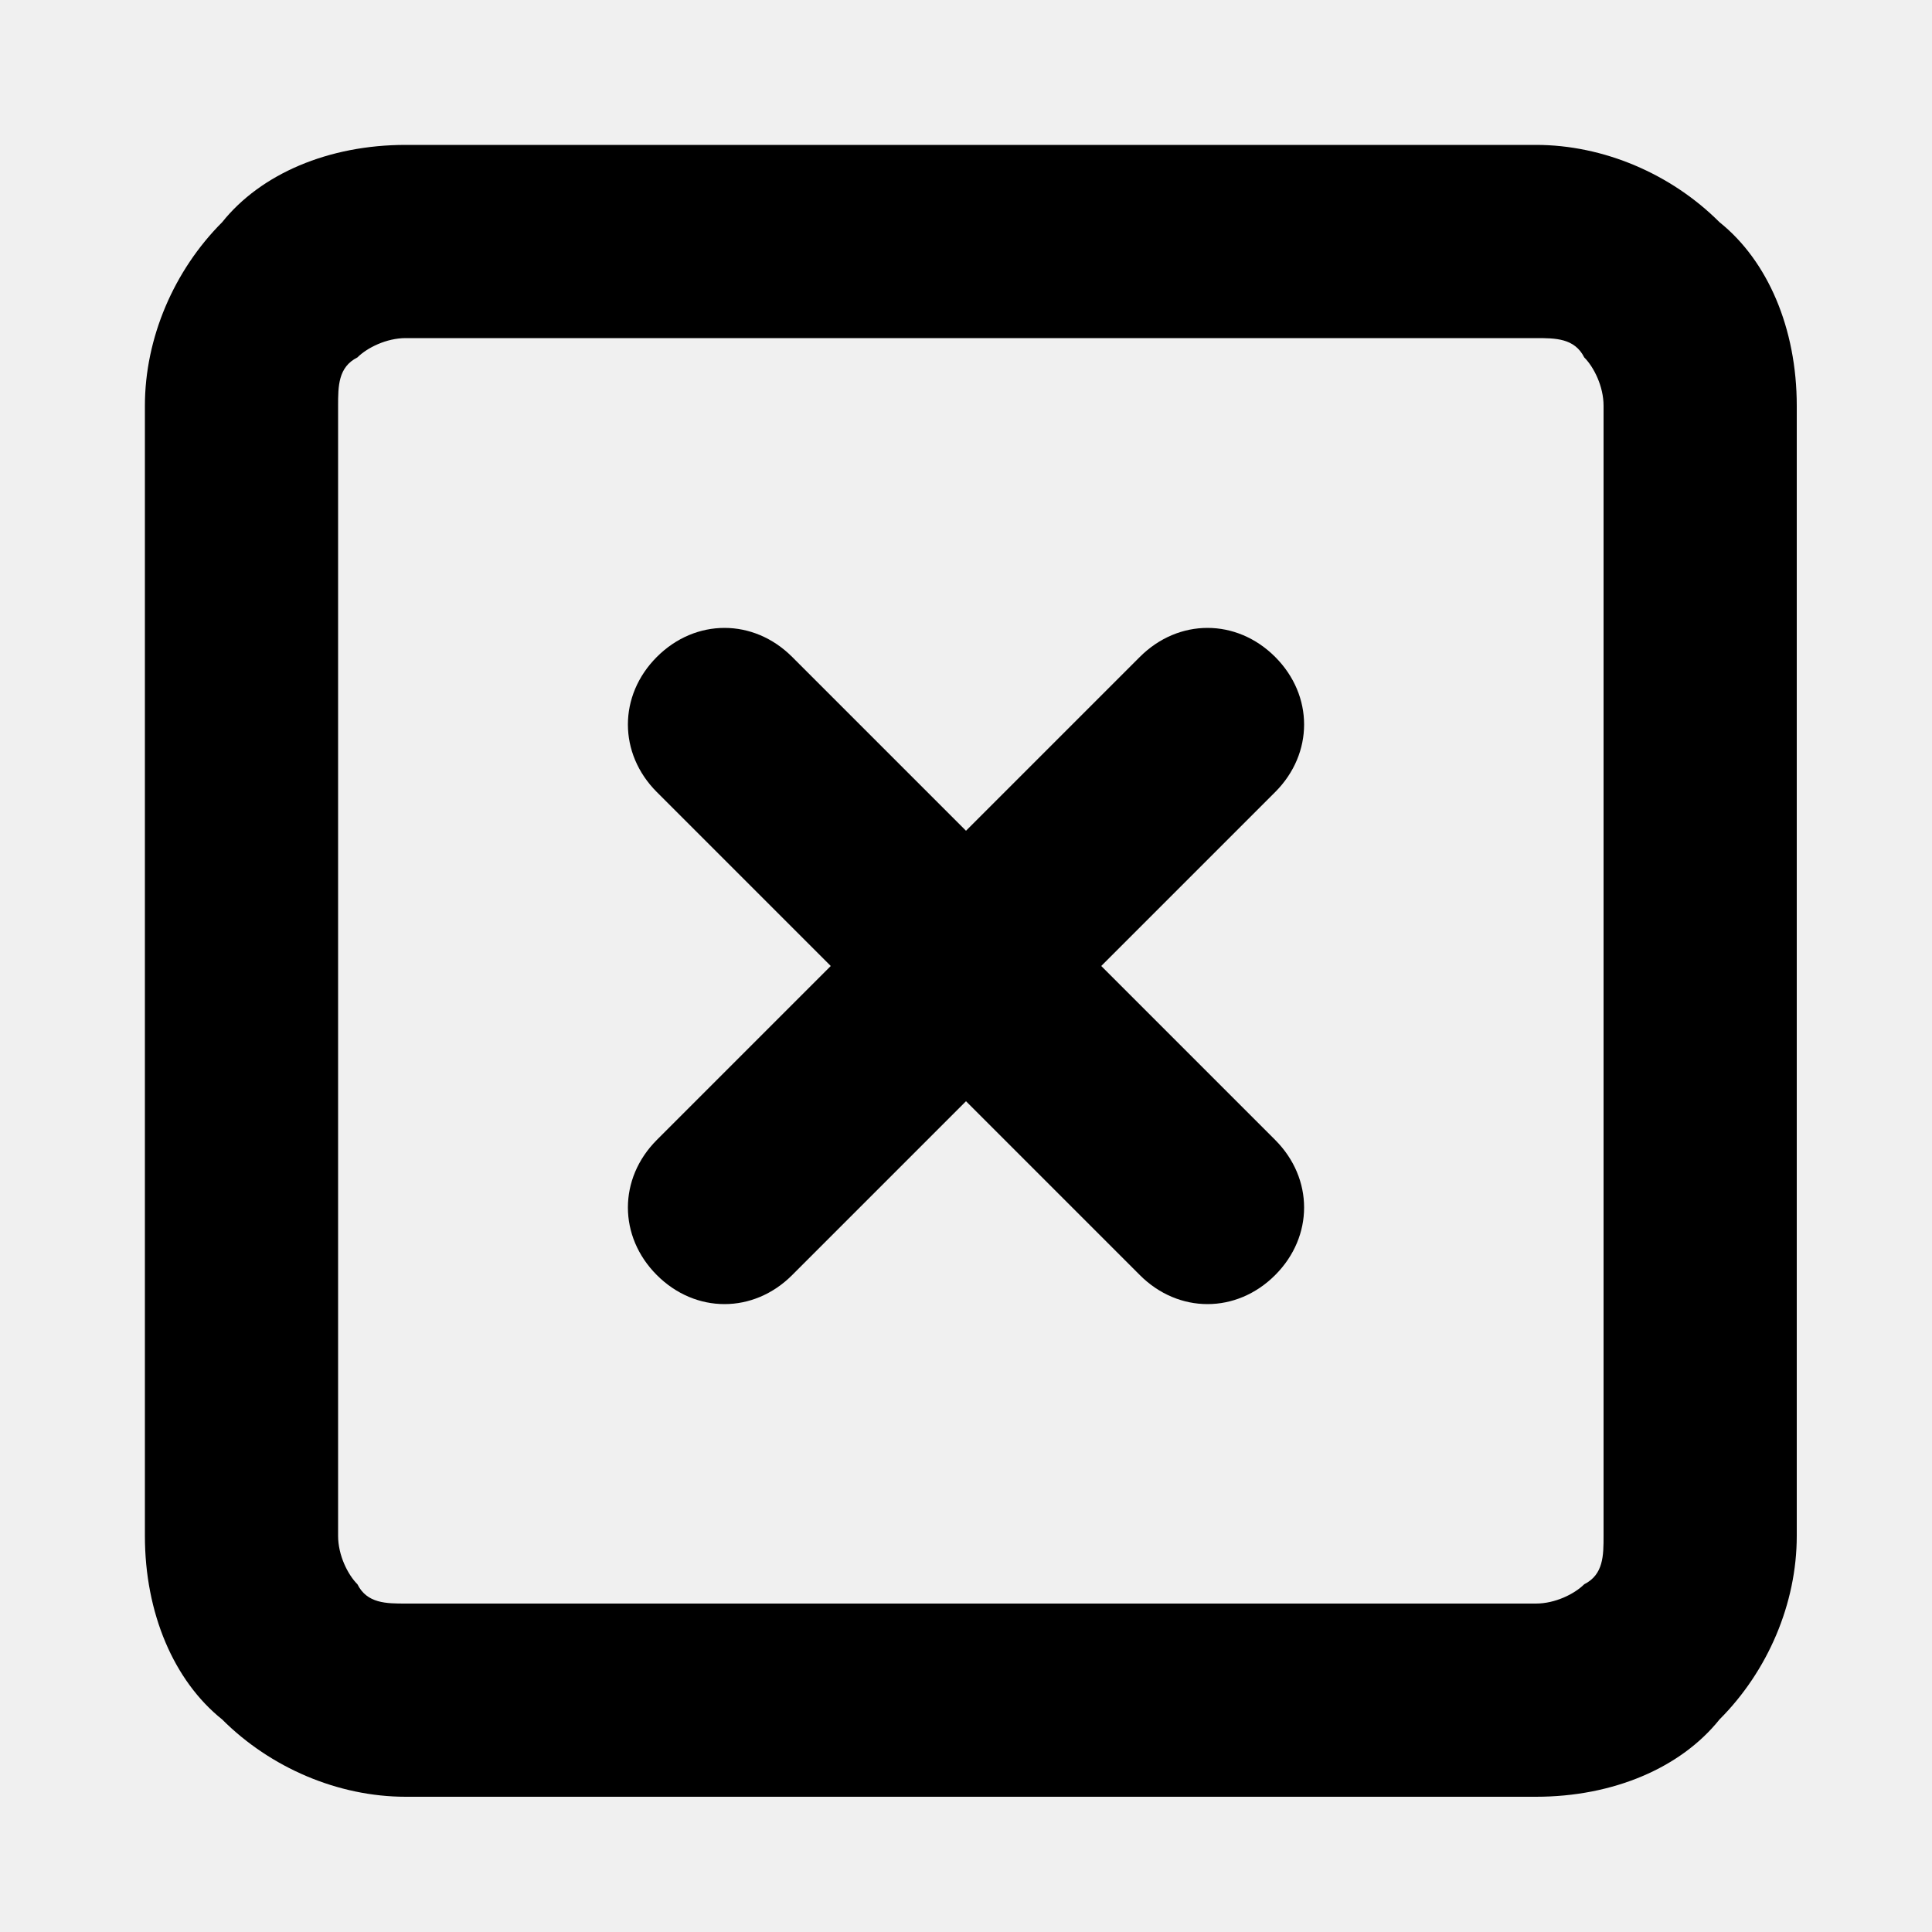
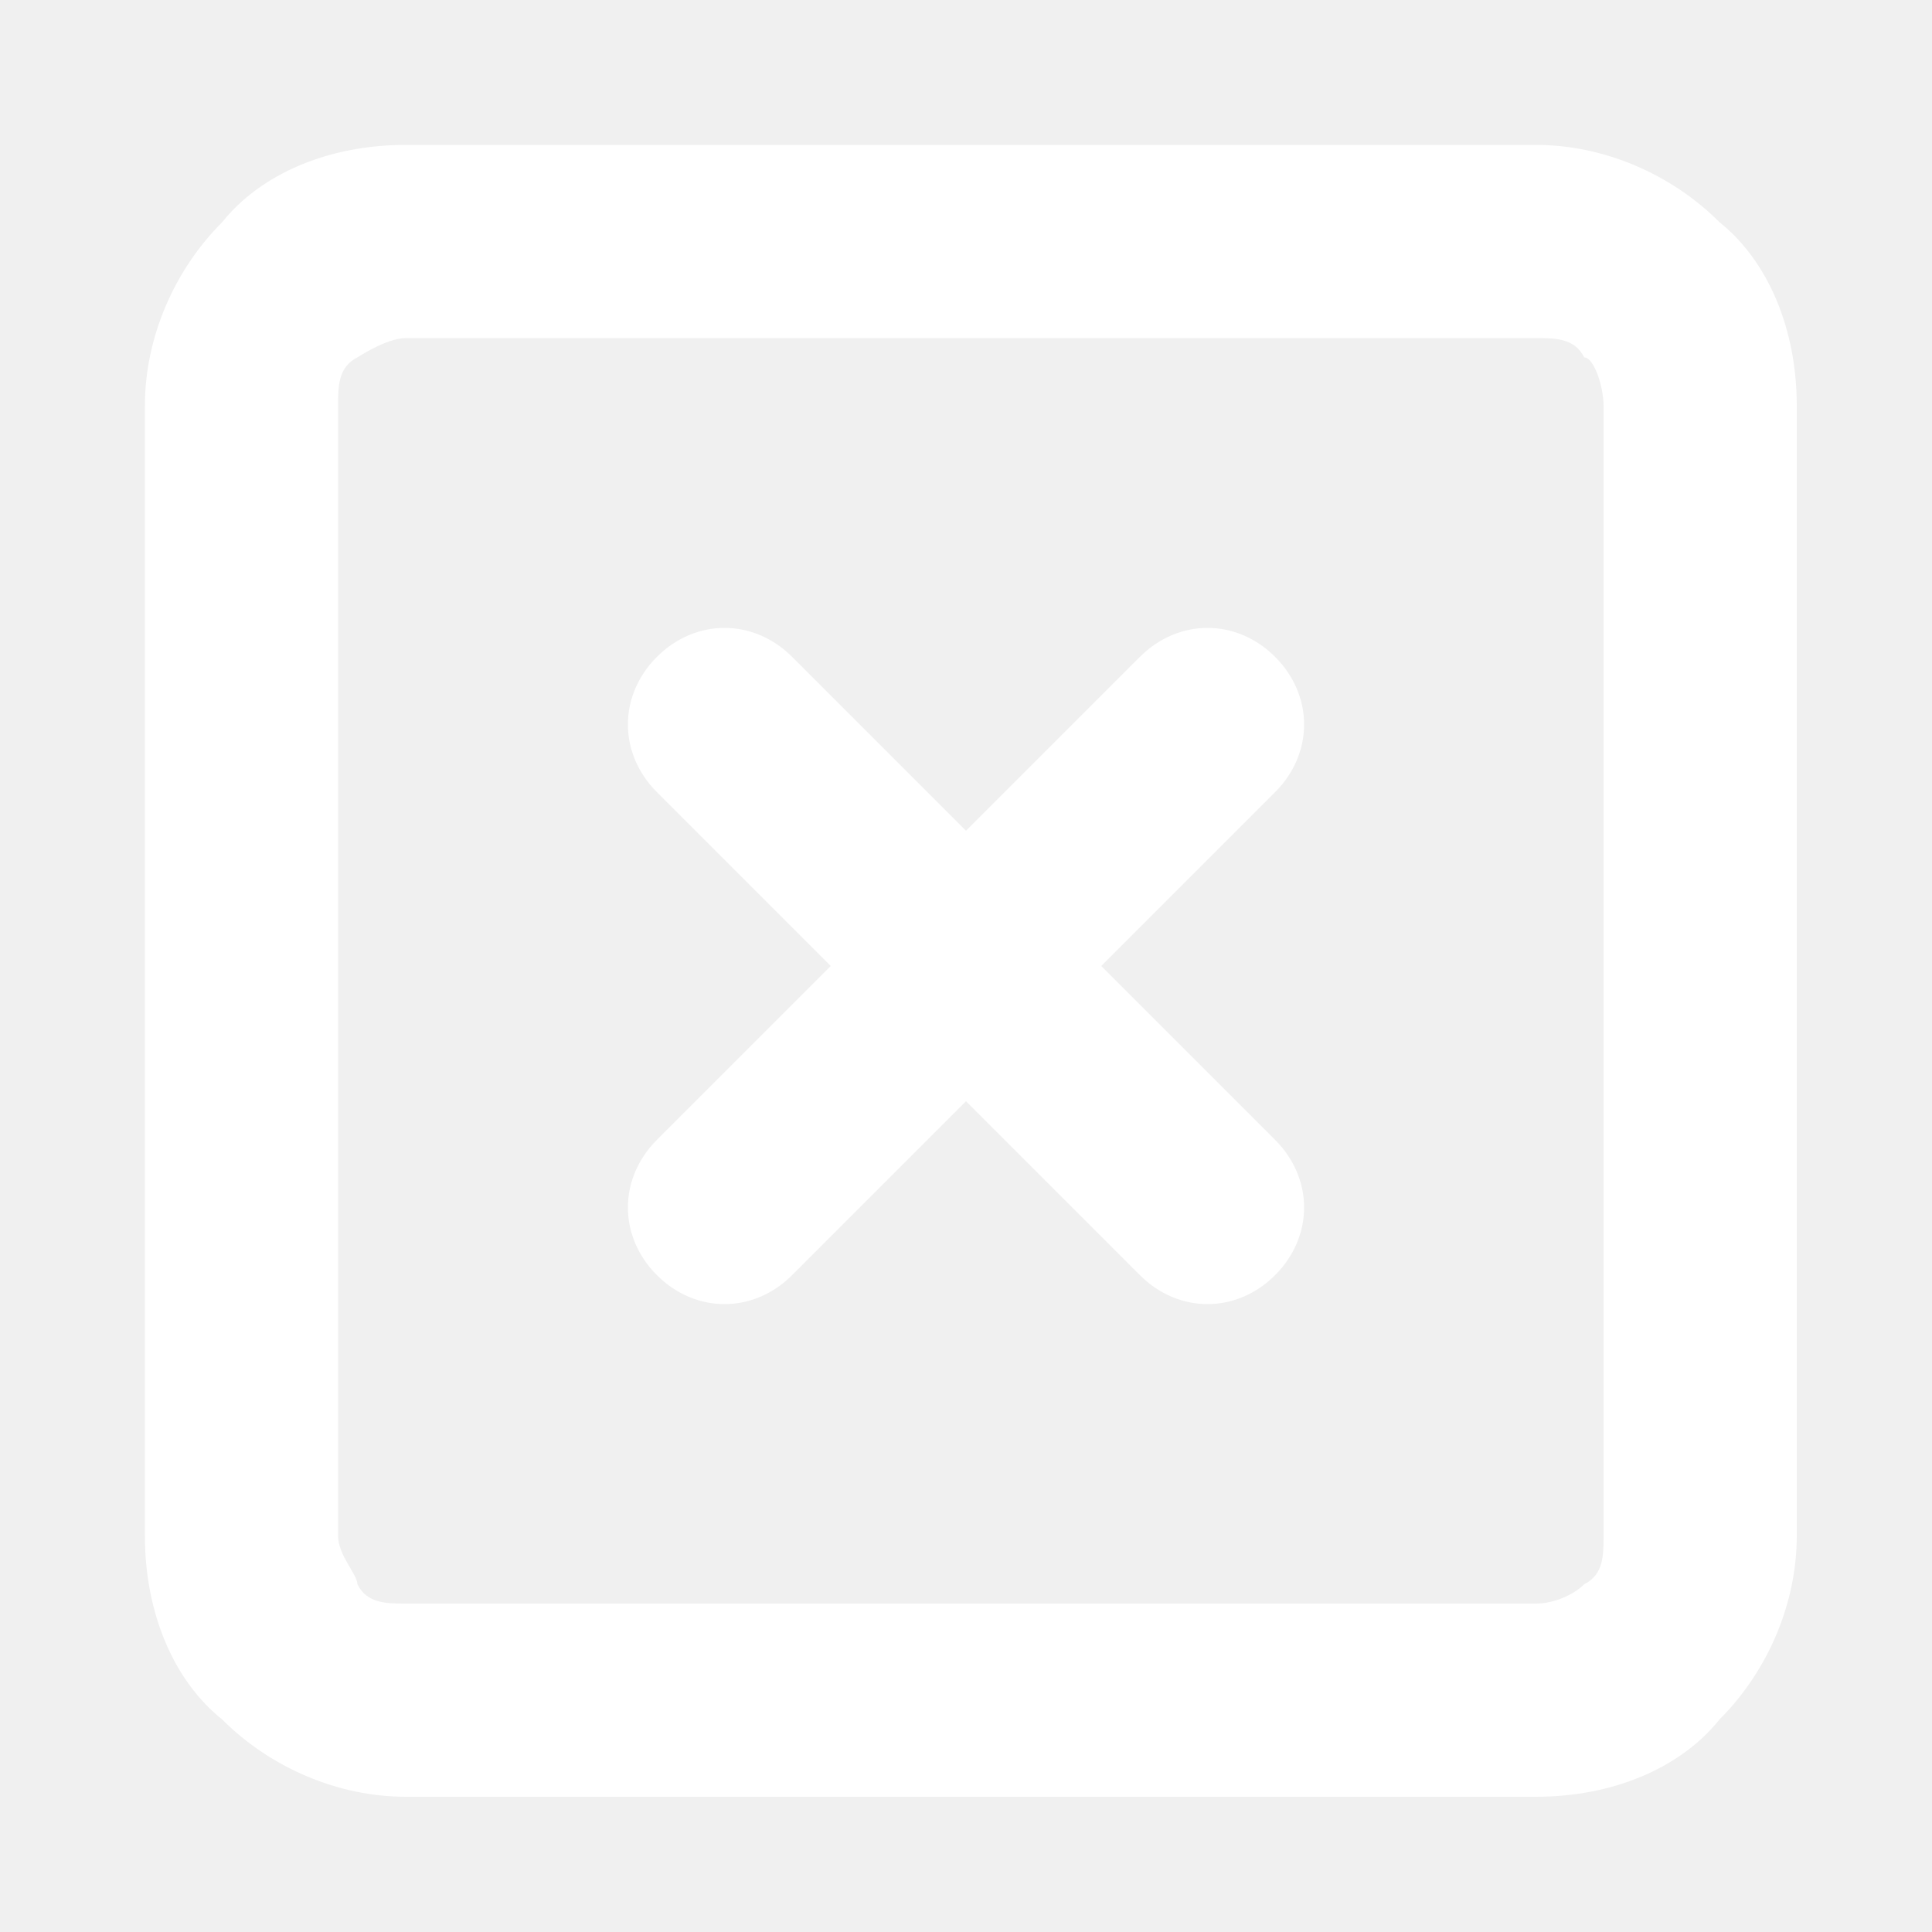
<svg xmlns="http://www.w3.org/2000/svg" id="_レイヤー_1" version="1.1" viewBox="0 0 20 20">
-   <path d="M6.8,8.2l5,5c.4.4,1,.4,1.4,0,.4-.4.4-1,0-1.4l-5-5c-.4-.4-1-.4-1.4,0-.4.4-.4,1,0,1.4ZM11.8,6.8l-5,5c-.4.4-.4,1,0,1.4.4.4,1,.4,1.4,0l5-5c.4-.4.4-1,0-1.4-.4-.4-1-.4-1.4,0ZM4.2,2.5v1h11.7c.2,0,.4,0,.5.2.1.1.2.3.2.5v11.7c0,.2,0,.4-.2.5-.1.1-.3.2-.5.2H4.2c-.2,0-.4,0-.5-.2-.1-.1-.2-.3-.2-.5V4.2c0-.2,0-.4.2-.5.1-.1.3-.2.5-.2V1.5c-.8,0-1.5.3-1.9.8-.5.5-.8,1.2-.8,1.9v11.7c0,.8.3,1.5.8,1.9.5.5,1.2.8,1.9.8h11.7c.8,0,1.5-.3,1.9-.8.5-.5.8-1.2.8-1.9V4.2c0-.8-.3-1.5-.8-1.9-.5-.5-1.2-.8-1.9-.8H4.2v1Z" />
+   <defs>
+     <style>
+       .st0 {
+         fill: #fff;
+       }
+     </style>
+   </defs>
+   <path class="st0" d="M6.8,8.2l5,5c.4.4,1,.4,1.4,0s.4-1,0-1.4l-5-5c-.4-.4-1-.4-1.4,0s-.4,1,0,1.4ZM11.8,6.8l-5,5c-.4.4-.4,1,0,1.4s1,.4,1.4,0l5-5c.4-.4.4-1,0-1.4s-1-.4-1.4,0ZM4.2,2.5v1h11.7c.2,0,.4,0,.5.2.1,0,.2.3.2.5v11.7c0,.2,0,.4-.2.5-.1.1-.3.2-.5.2H4.2c-.2,0-.4,0-.5-.2,0-.1-.2-.3-.2-.5V4.2c0-.2,0-.4.2-.5,0,0,.3-.2.5-.2v-2c-.8,0-1.5.3-1.9.8-.5.5-.8,1.2-.8,1.9v11.7c0,.8.3,1.5.8,1.9.5.5,1.2.8,1.9.8h11.7c.8,0,1.5-.3,1.9-.8.5-.5.8-1.2.8-1.9V4.2c0-.8-.3-1.5-.8-1.9-.5-.5-1.2-.8-1.9-.8H4.2v1Z" />
</svg>
